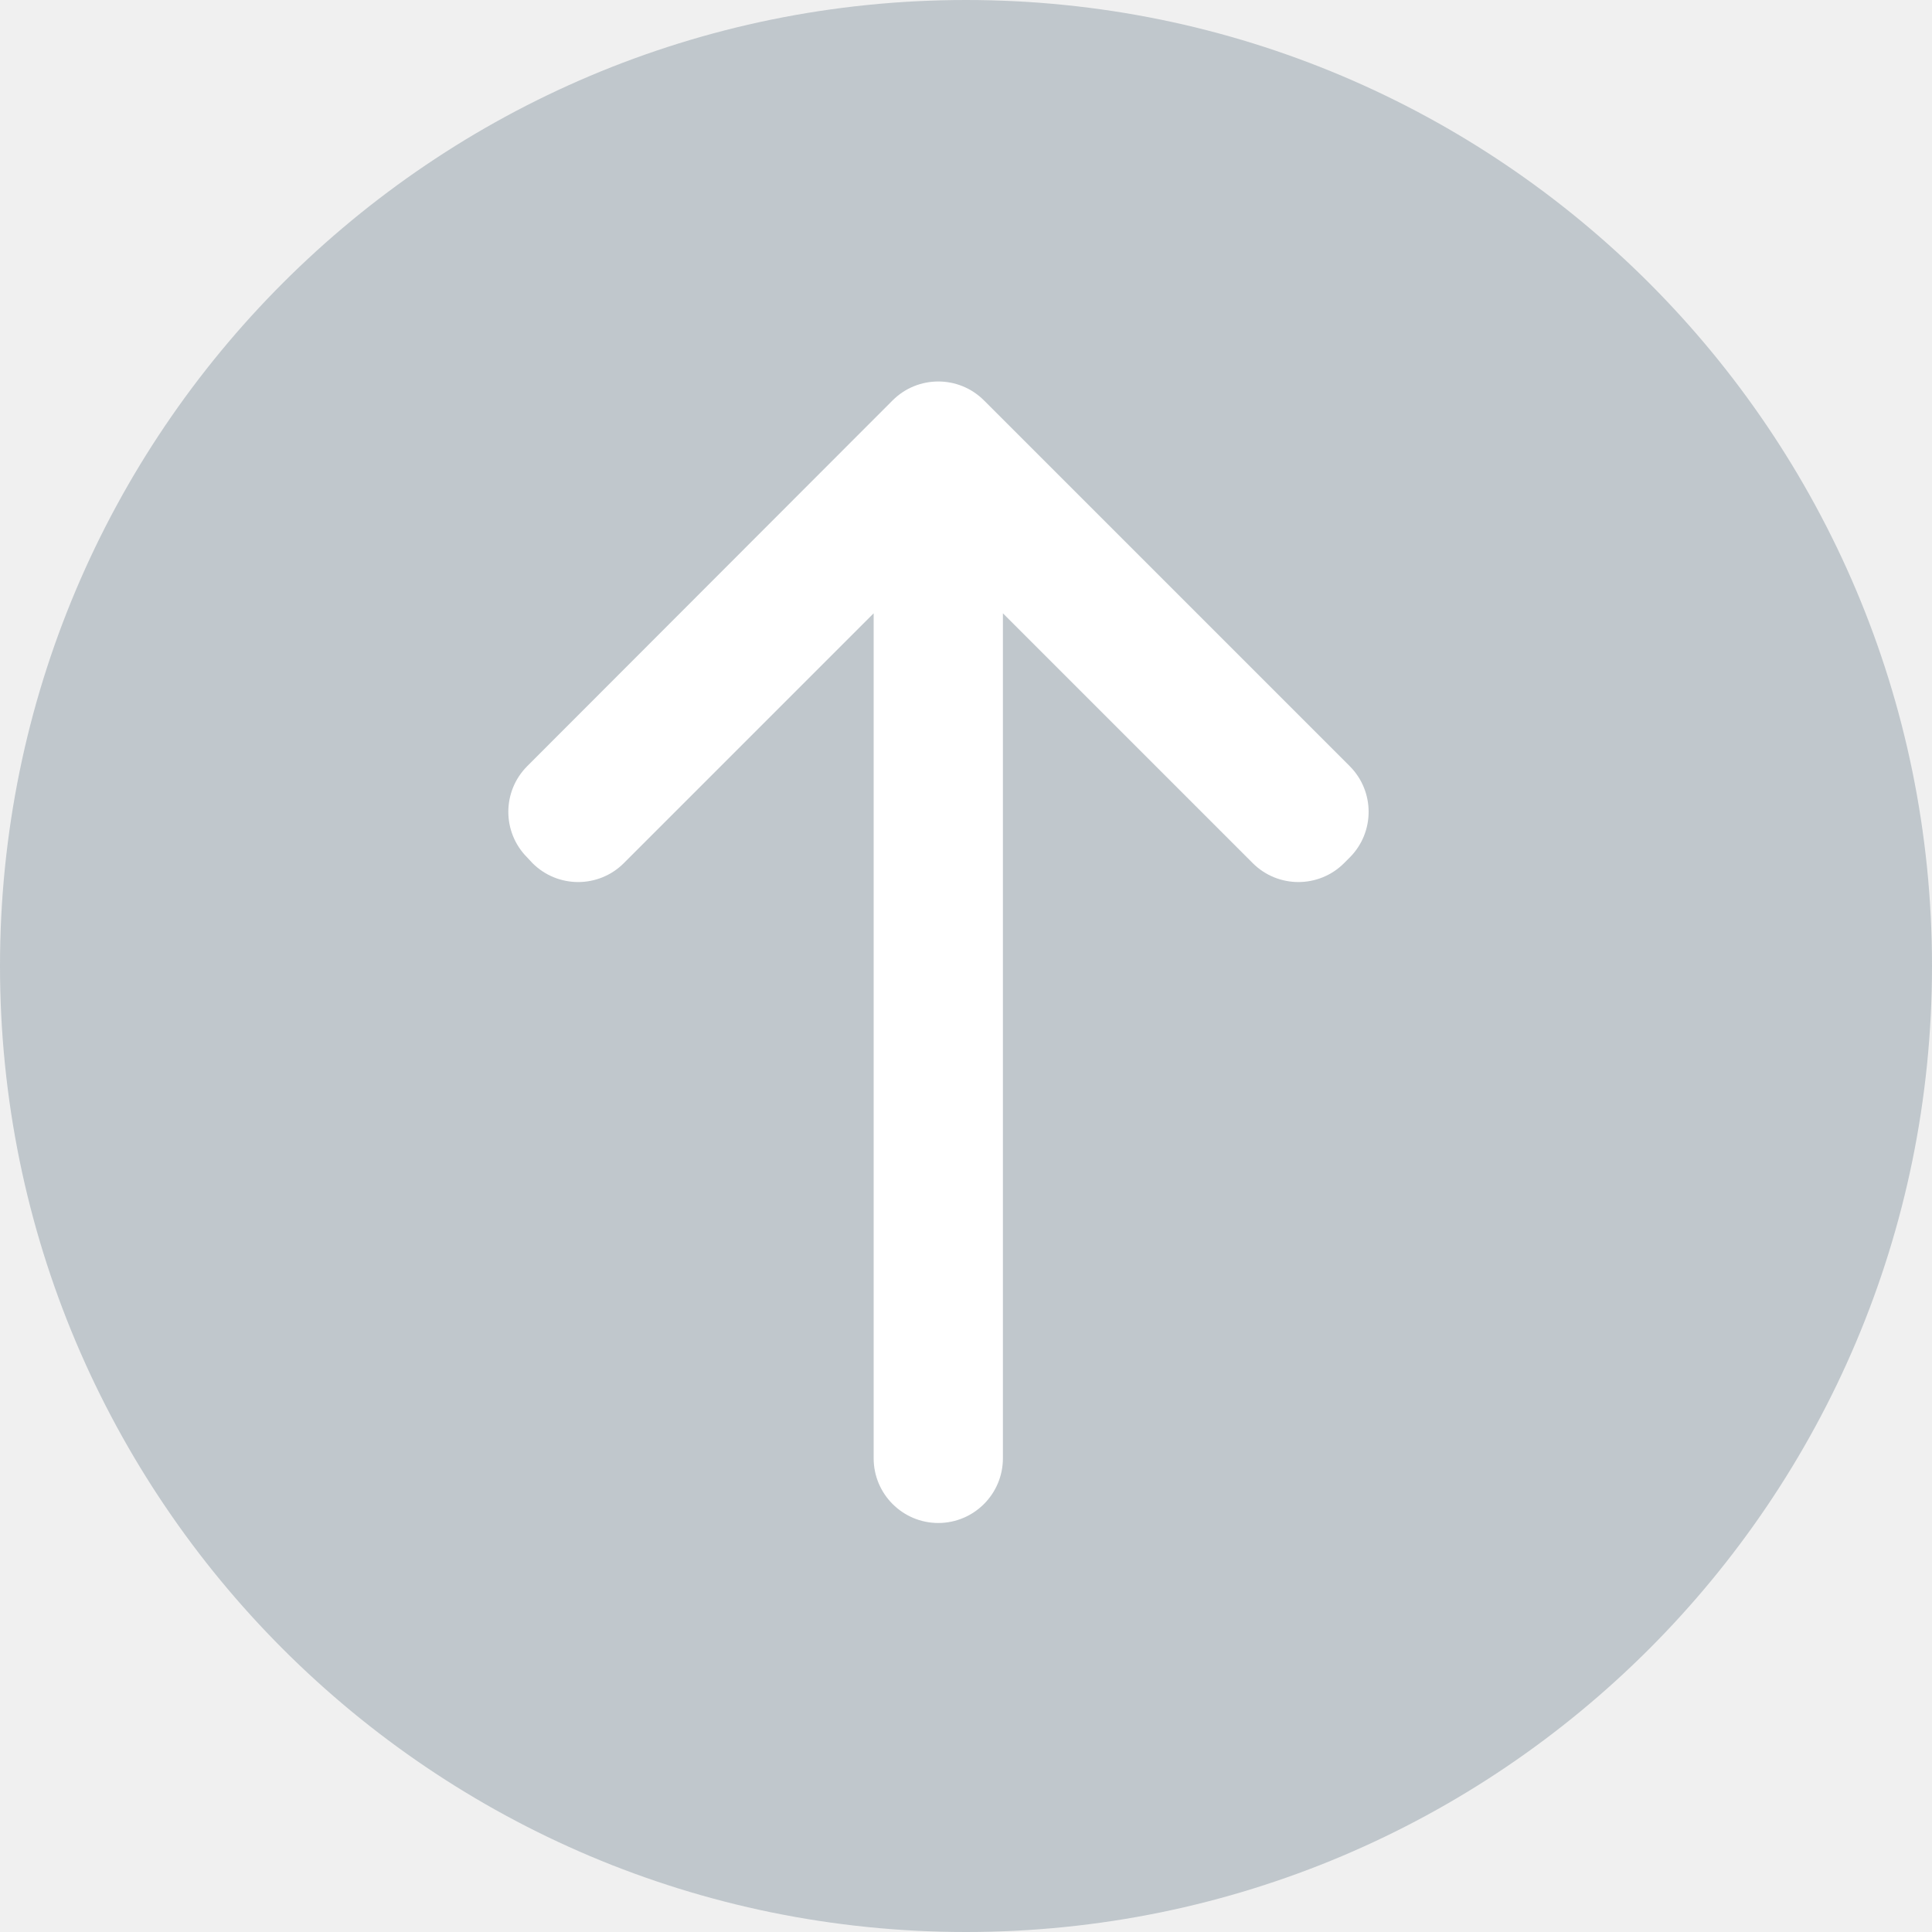
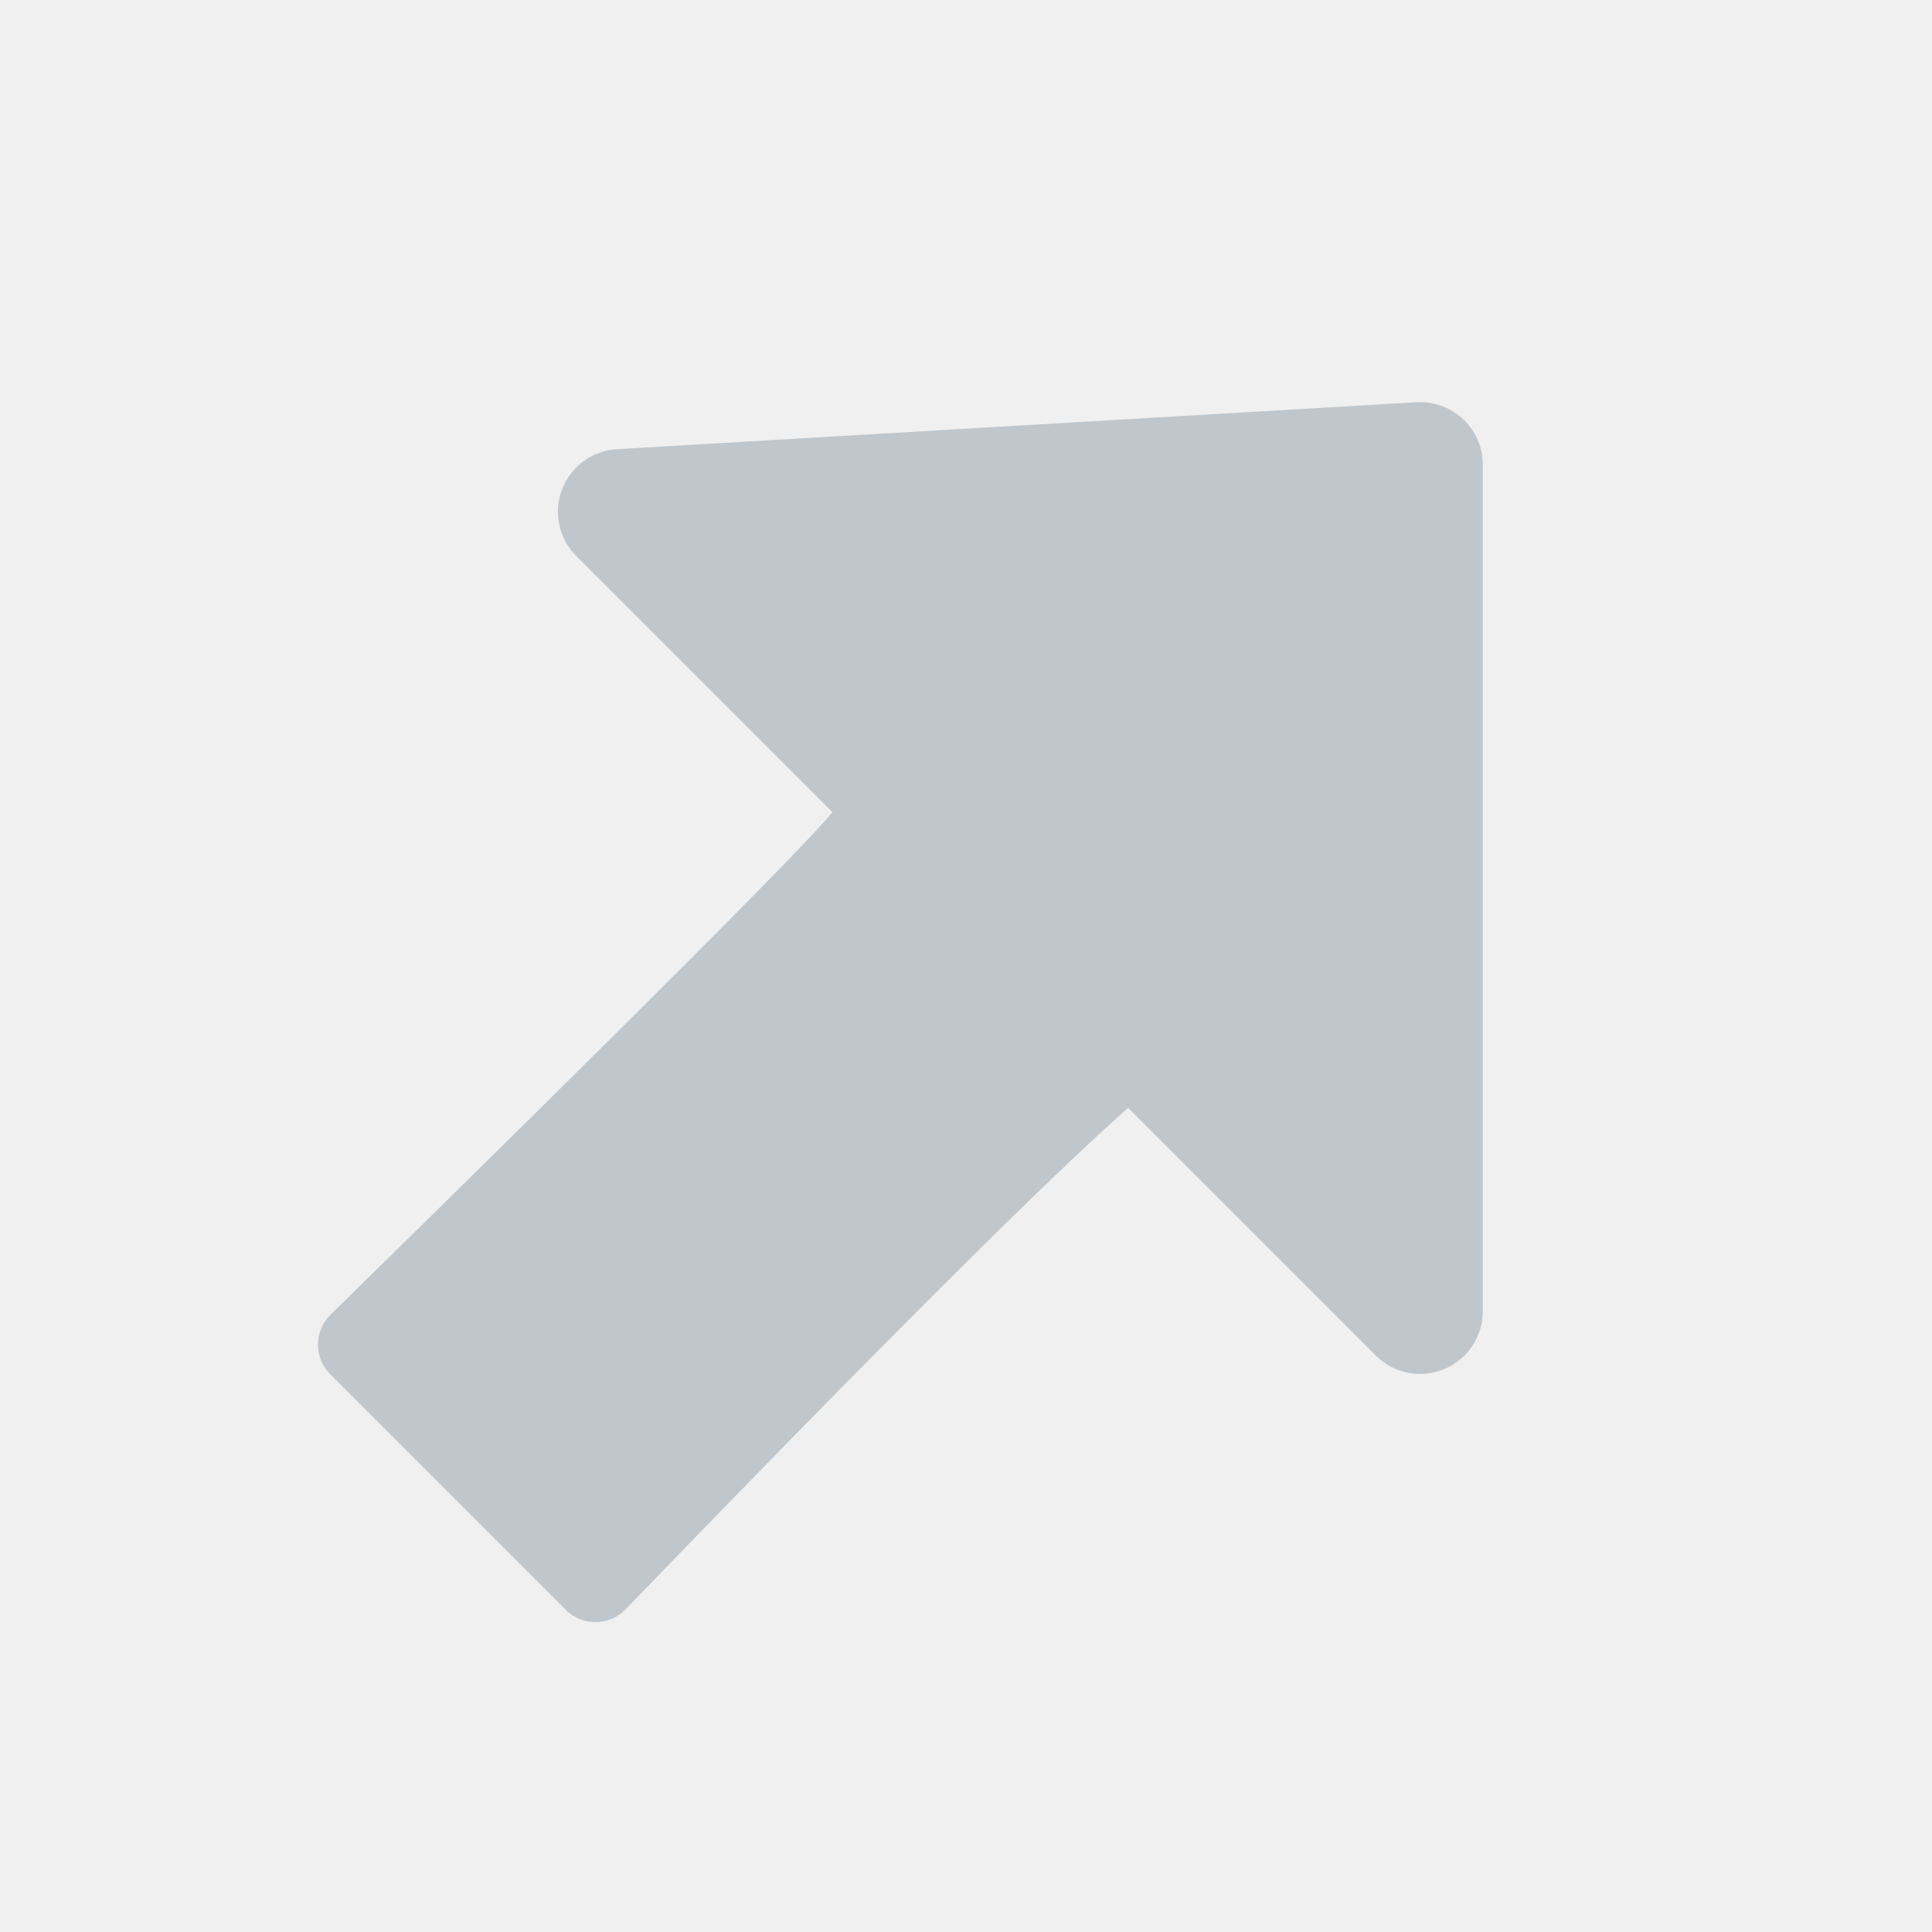
- <svg xmlns="http://www.w3.org/2000/svg" width="20" height="20" viewBox="0 0 20 20">
-   <defs>
-     <clipPath id="clip-path">
-       <path id="Path_1783" data-name="Path 1783" d="M0,4.455a.67.67,0,0,0,.669.669H9.417L6.831,7.71a.669.669,0,0,0,0,.946l.058.058a.669.669,0,0,0,.946,0l3.786-3.786a.669.669,0,0,0,0-.946L7.835.2a.669.669,0,0,0-.946,0L6.831.254a.669.669,0,0,0,0,.946L9.417,3.786H.669A.67.67,0,0,0,0,4.455Z" fill="#f8f8f8" />
-     </clipPath>
-     <clipPath id="clip-path-2">
-       <path id="Path_1782" data-name="Path 1782" d="M0,2532.48H1325.135V0H0Z" fill="#fff" />
-     </clipPath>
-   </defs>
-   <g id="Group_3859" data-name="Group 3859" transform="translate(-1371 -914)">
-     <circle id="Ellipse_371" data-name="Ellipse 371" cx="10" cy="10" r="10" transform="translate(1371 914)" fill="#c0c7cc" />
-     <g id="Group_3853" data-name="Group 3853" transform="translate(1376.258 929.766) rotate(-90)">
-       <g id="Group_1951" data-name="Group 1951" clip-path="url(#clip-path)">
-         <g id="Group_1950" data-name="Group 1950" transform="translate(-449.743 -1141.204)" clip-path="url(#clip-path-2)">
-           <path id="Path_1781" data-name="Path 1781" d="M0,15.6V0H18.509V15.6Z" transform="translate(446.397 1137.857)" fill="#fff" />
-         </g>
-       </g>
-     </g>
-   </g>
+ <svg xmlns="http://www.w3.org/2000/svg" width="31.468" height="31.468" viewBox="0 0 31.468 31.468">
+   <path d="M11.791,13.537v5.9a1.021,1.021,0,0,1-1.7.763L.343,11.533A1.021,1.021,0,0,1,.258,10.09L.3,10.047,10.047.3a1.021,1.021,0,0,1,1.744.722V6.727q2.752.166,11.564.012h0a.681.681,0,0,1,.693.669s0,.008,0,.012v5.429a.681.681,0,0,1-.681.681H23.36Q12.879,13.428,11.791,13.537Z" transform="translate(31.468 14.464) rotate(135)" fill="#c0c7cc" />
</svg>
